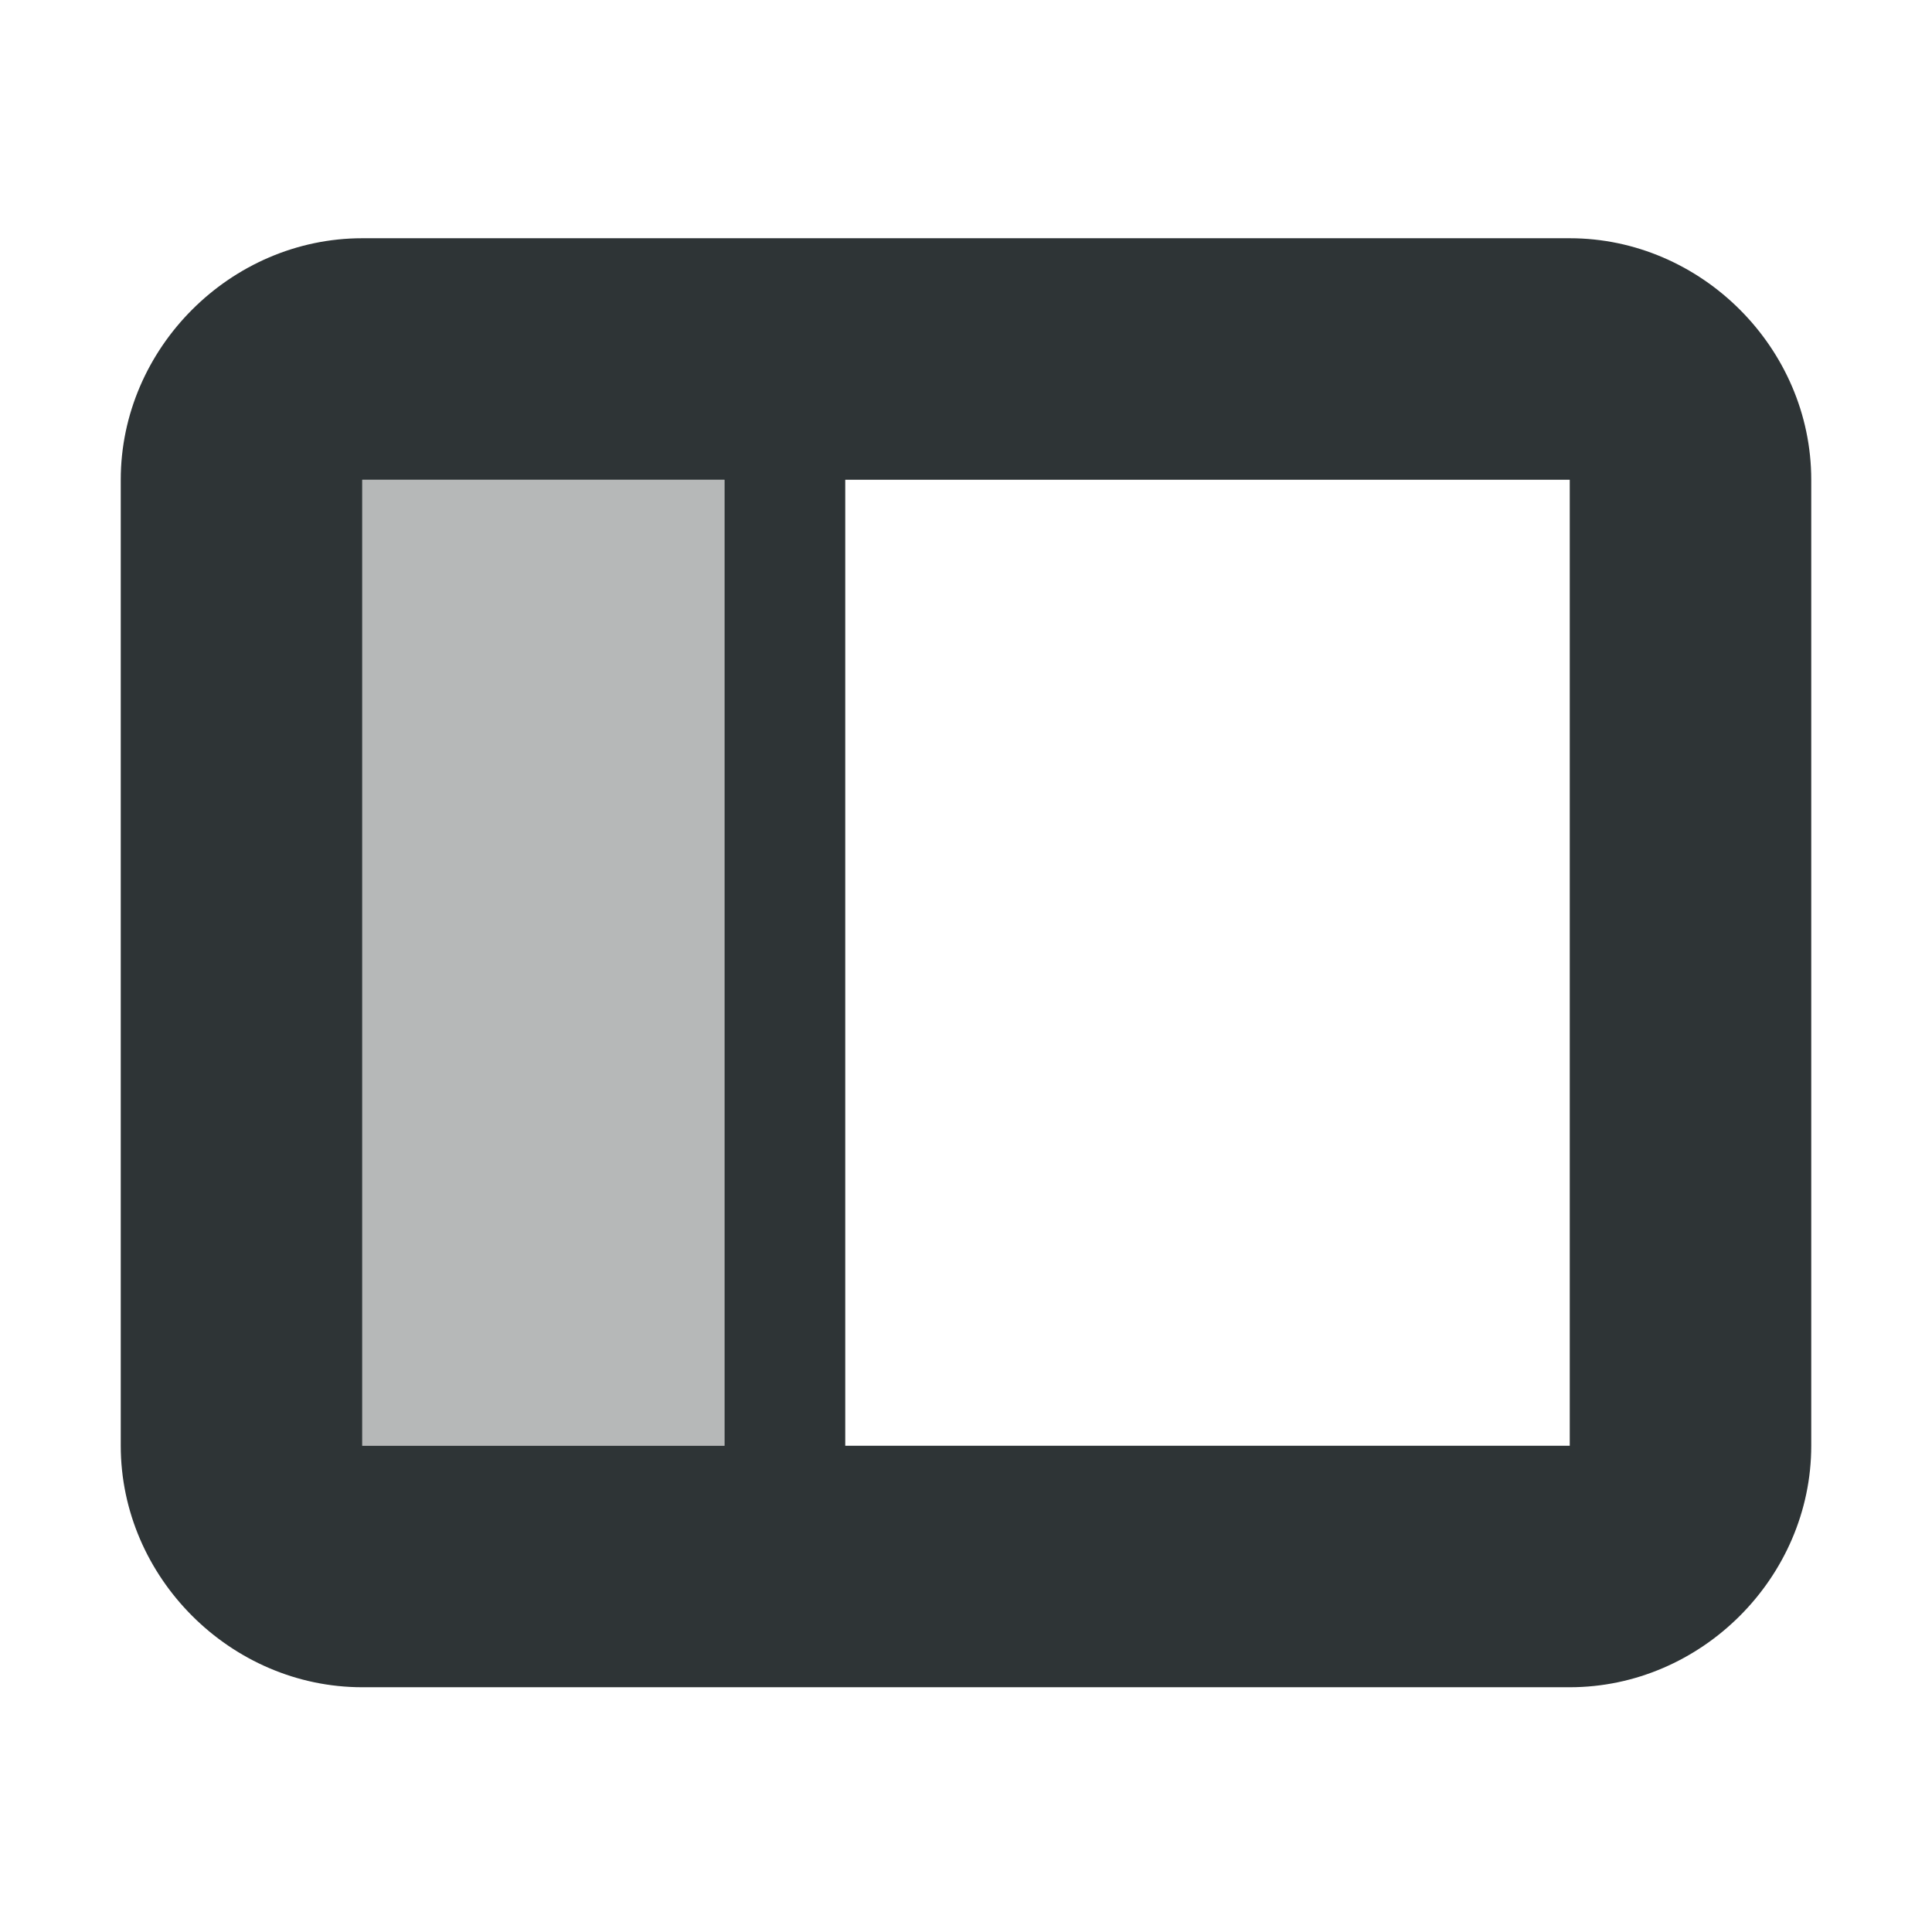
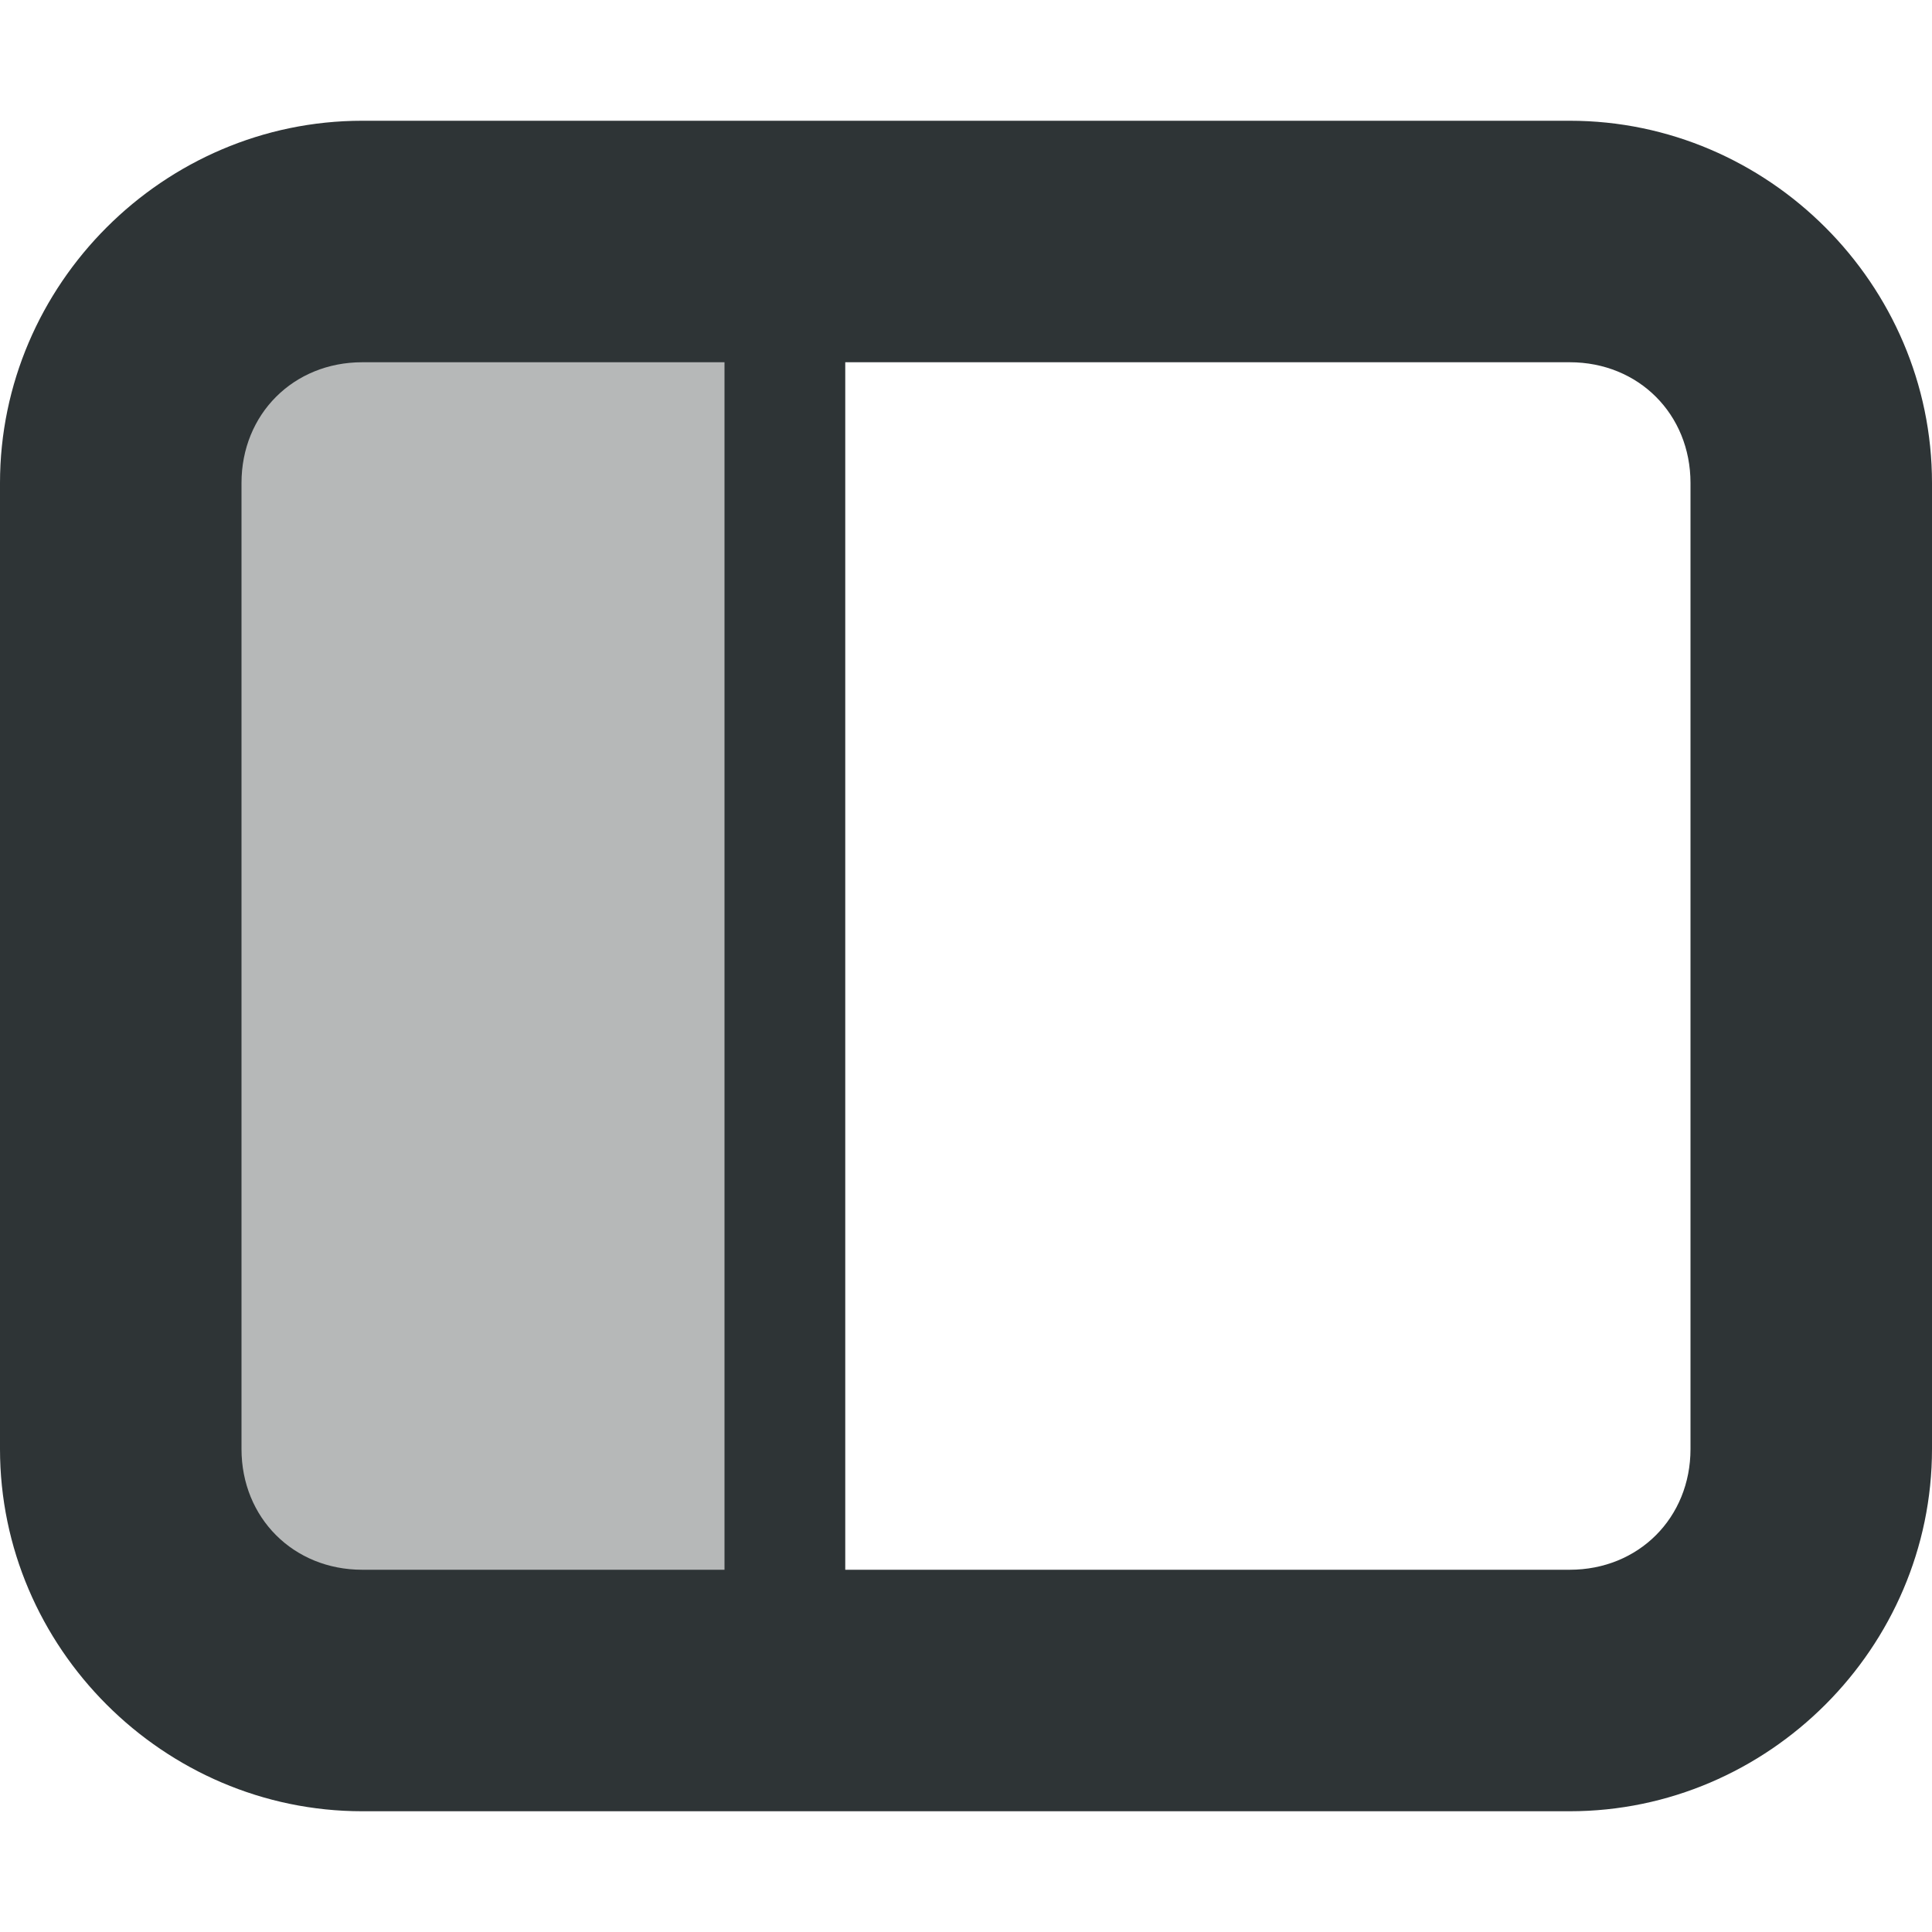
<svg xmlns="http://www.w3.org/2000/svg" height="16px" viewBox="0 0 16 16" width="16px">
  <g fill="#2e3436">
-     <path d="m 3 1.973 c -1.09 0 -2 0.91 -2 2 v 8 c 0 1.09 0.91 2 2 2 h 10 c 1.09 0 2 -0.91 2 -2 v -8 c 0 -1.09 -0.91 -2 -2 -2 z m 0 2 h 3 v 8 h -3 z m 4 0 h 6 v 8 h -6 z m 0 0" />
-     <path d="m 6 11.973 v -8 h -3 v 8 z m 0 0" fill-opacity="0.35" />
+     <path d="m 6.5 14 v -12 h -5 v 12 z m 0 0" fill-opacity="0.349" />
+     <path d="m 3 1 c -1.645 0 -3 1.355 -3 3 v 8 c 0 1.645 1.355 3 3 3 h 10 c 1.645 0 3 -1.355 3 -3 v -8 c 0 -1.645 -1.355 -3 -3 -3 z m 0 2 h 10 c 0.57 0 1 0.43 1 1 v 8 c 0 0.57 -0.43 1 -1 1 h -10 c -0.57 0 -1 -0.43 -1 -1 v -8 c 0 -0.57 0.43 -1 1 -1 z m 0 0" />
+     <path d="m 6 2 h 1 v 12 h -1 z m 0 0" />
  </g>
</svg>
